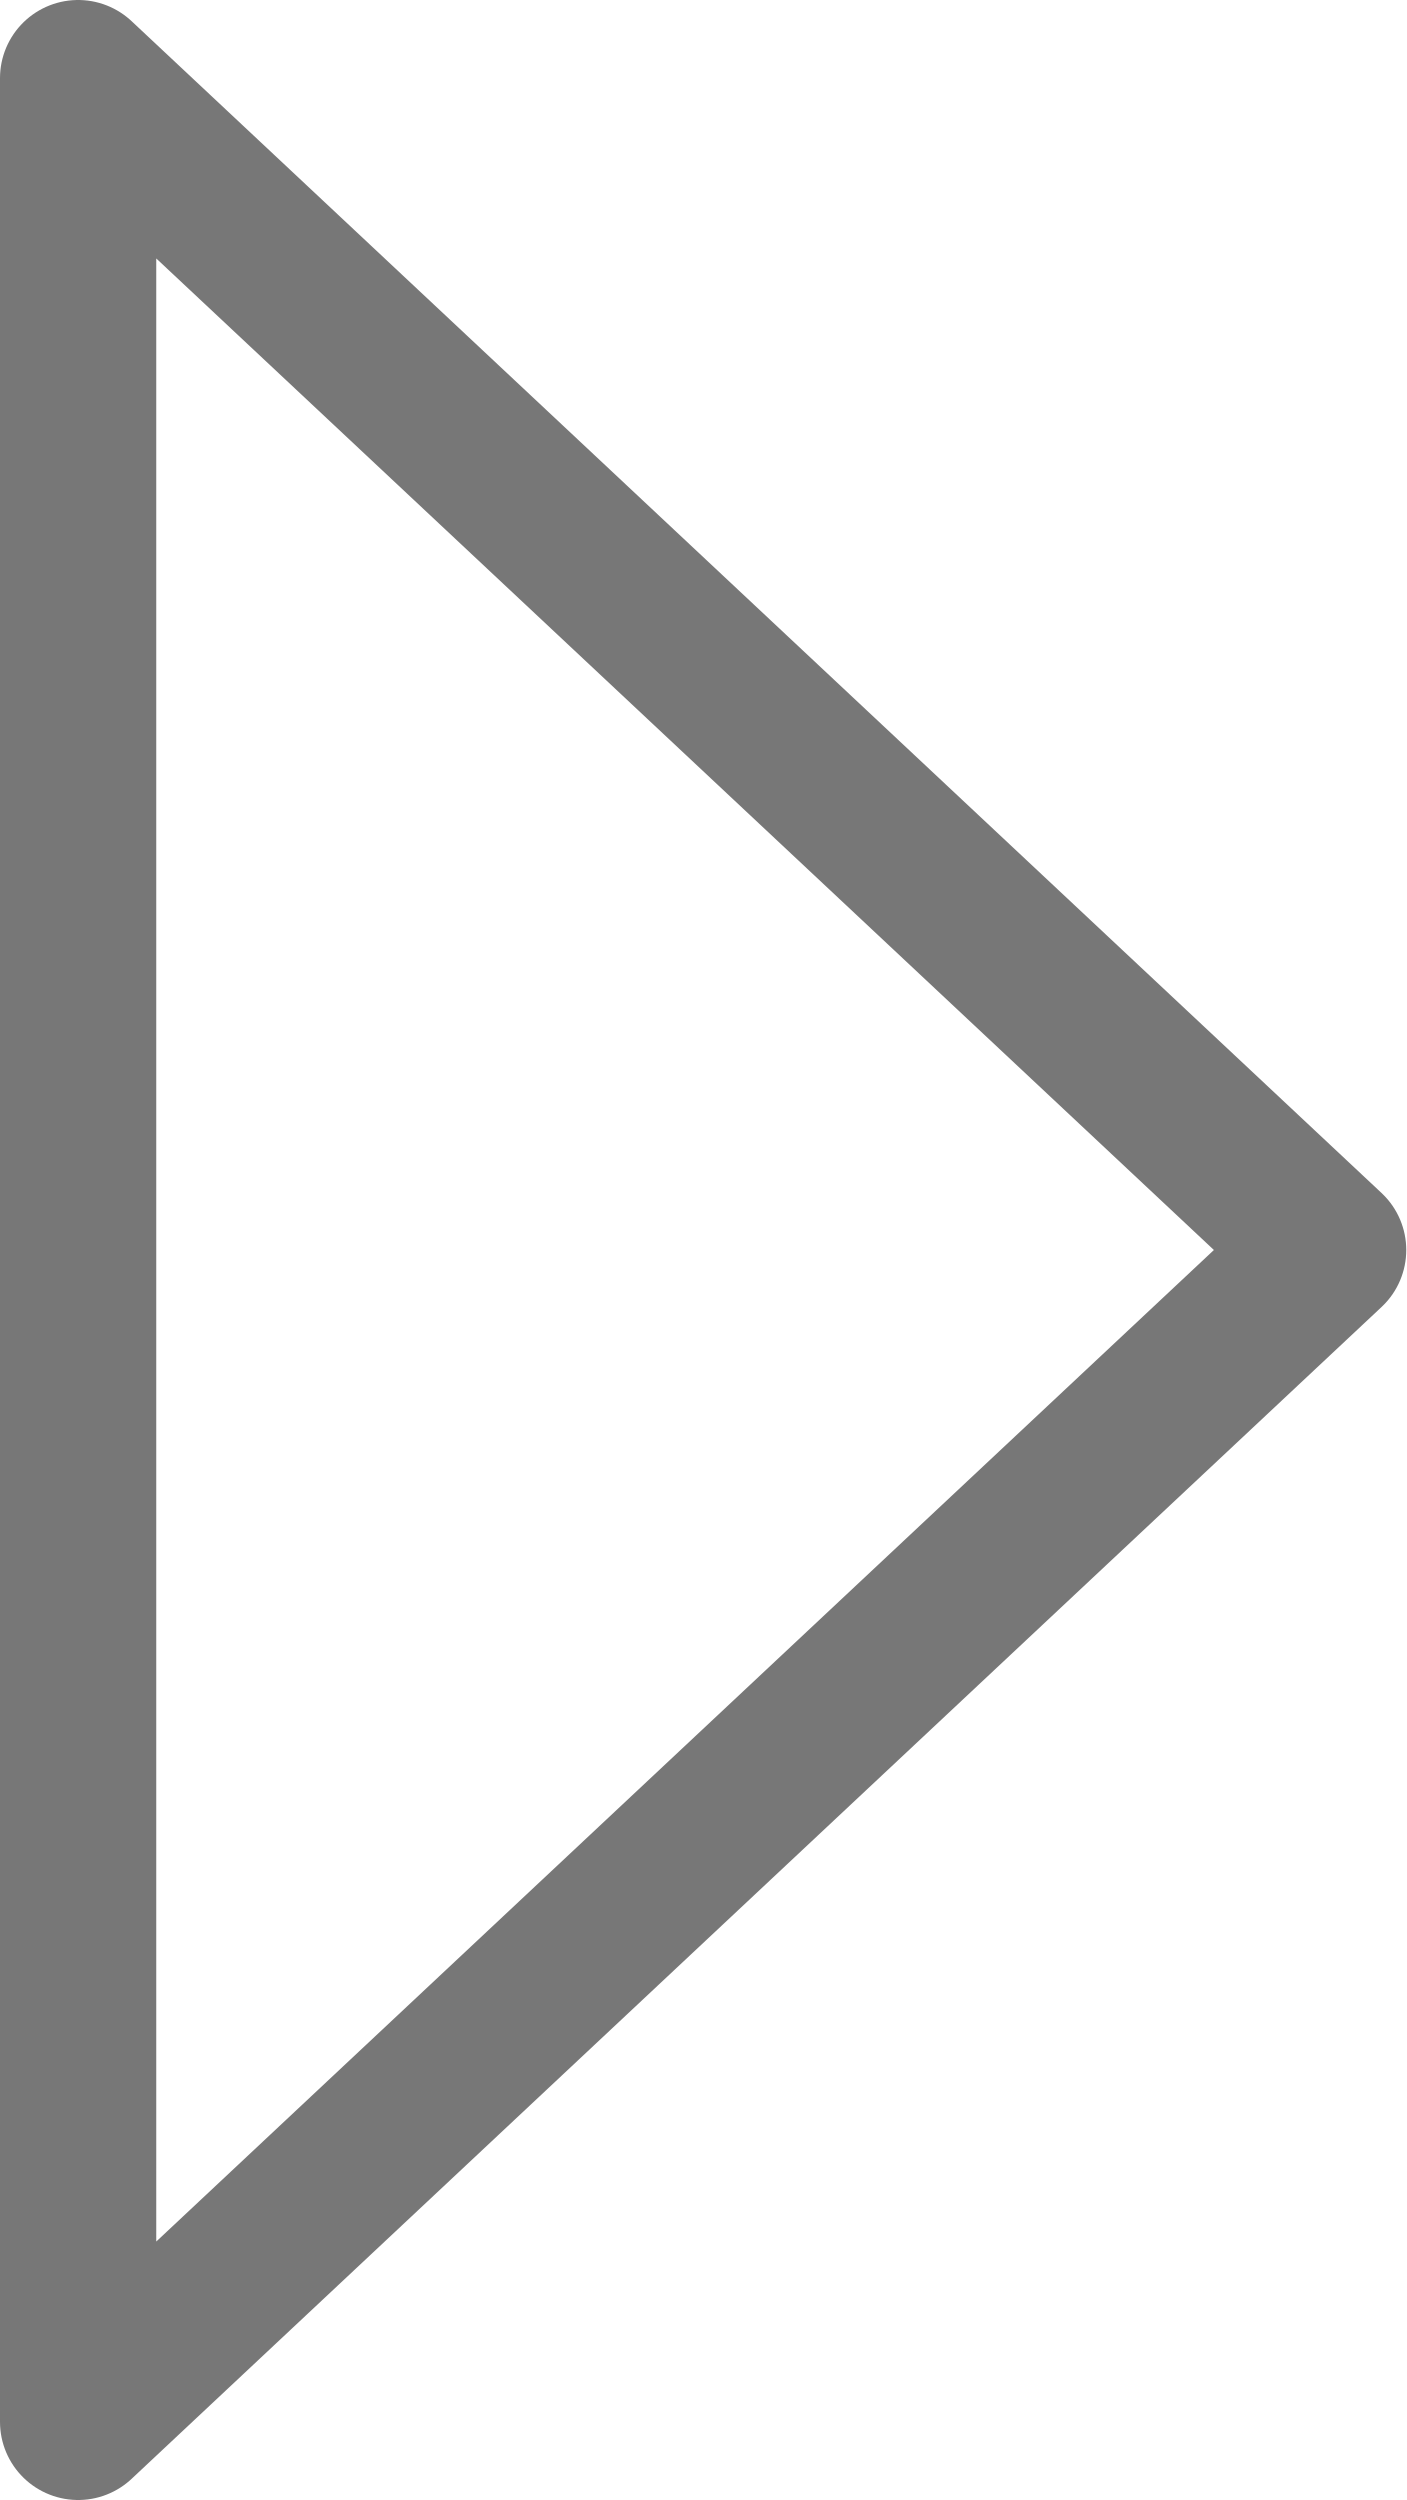
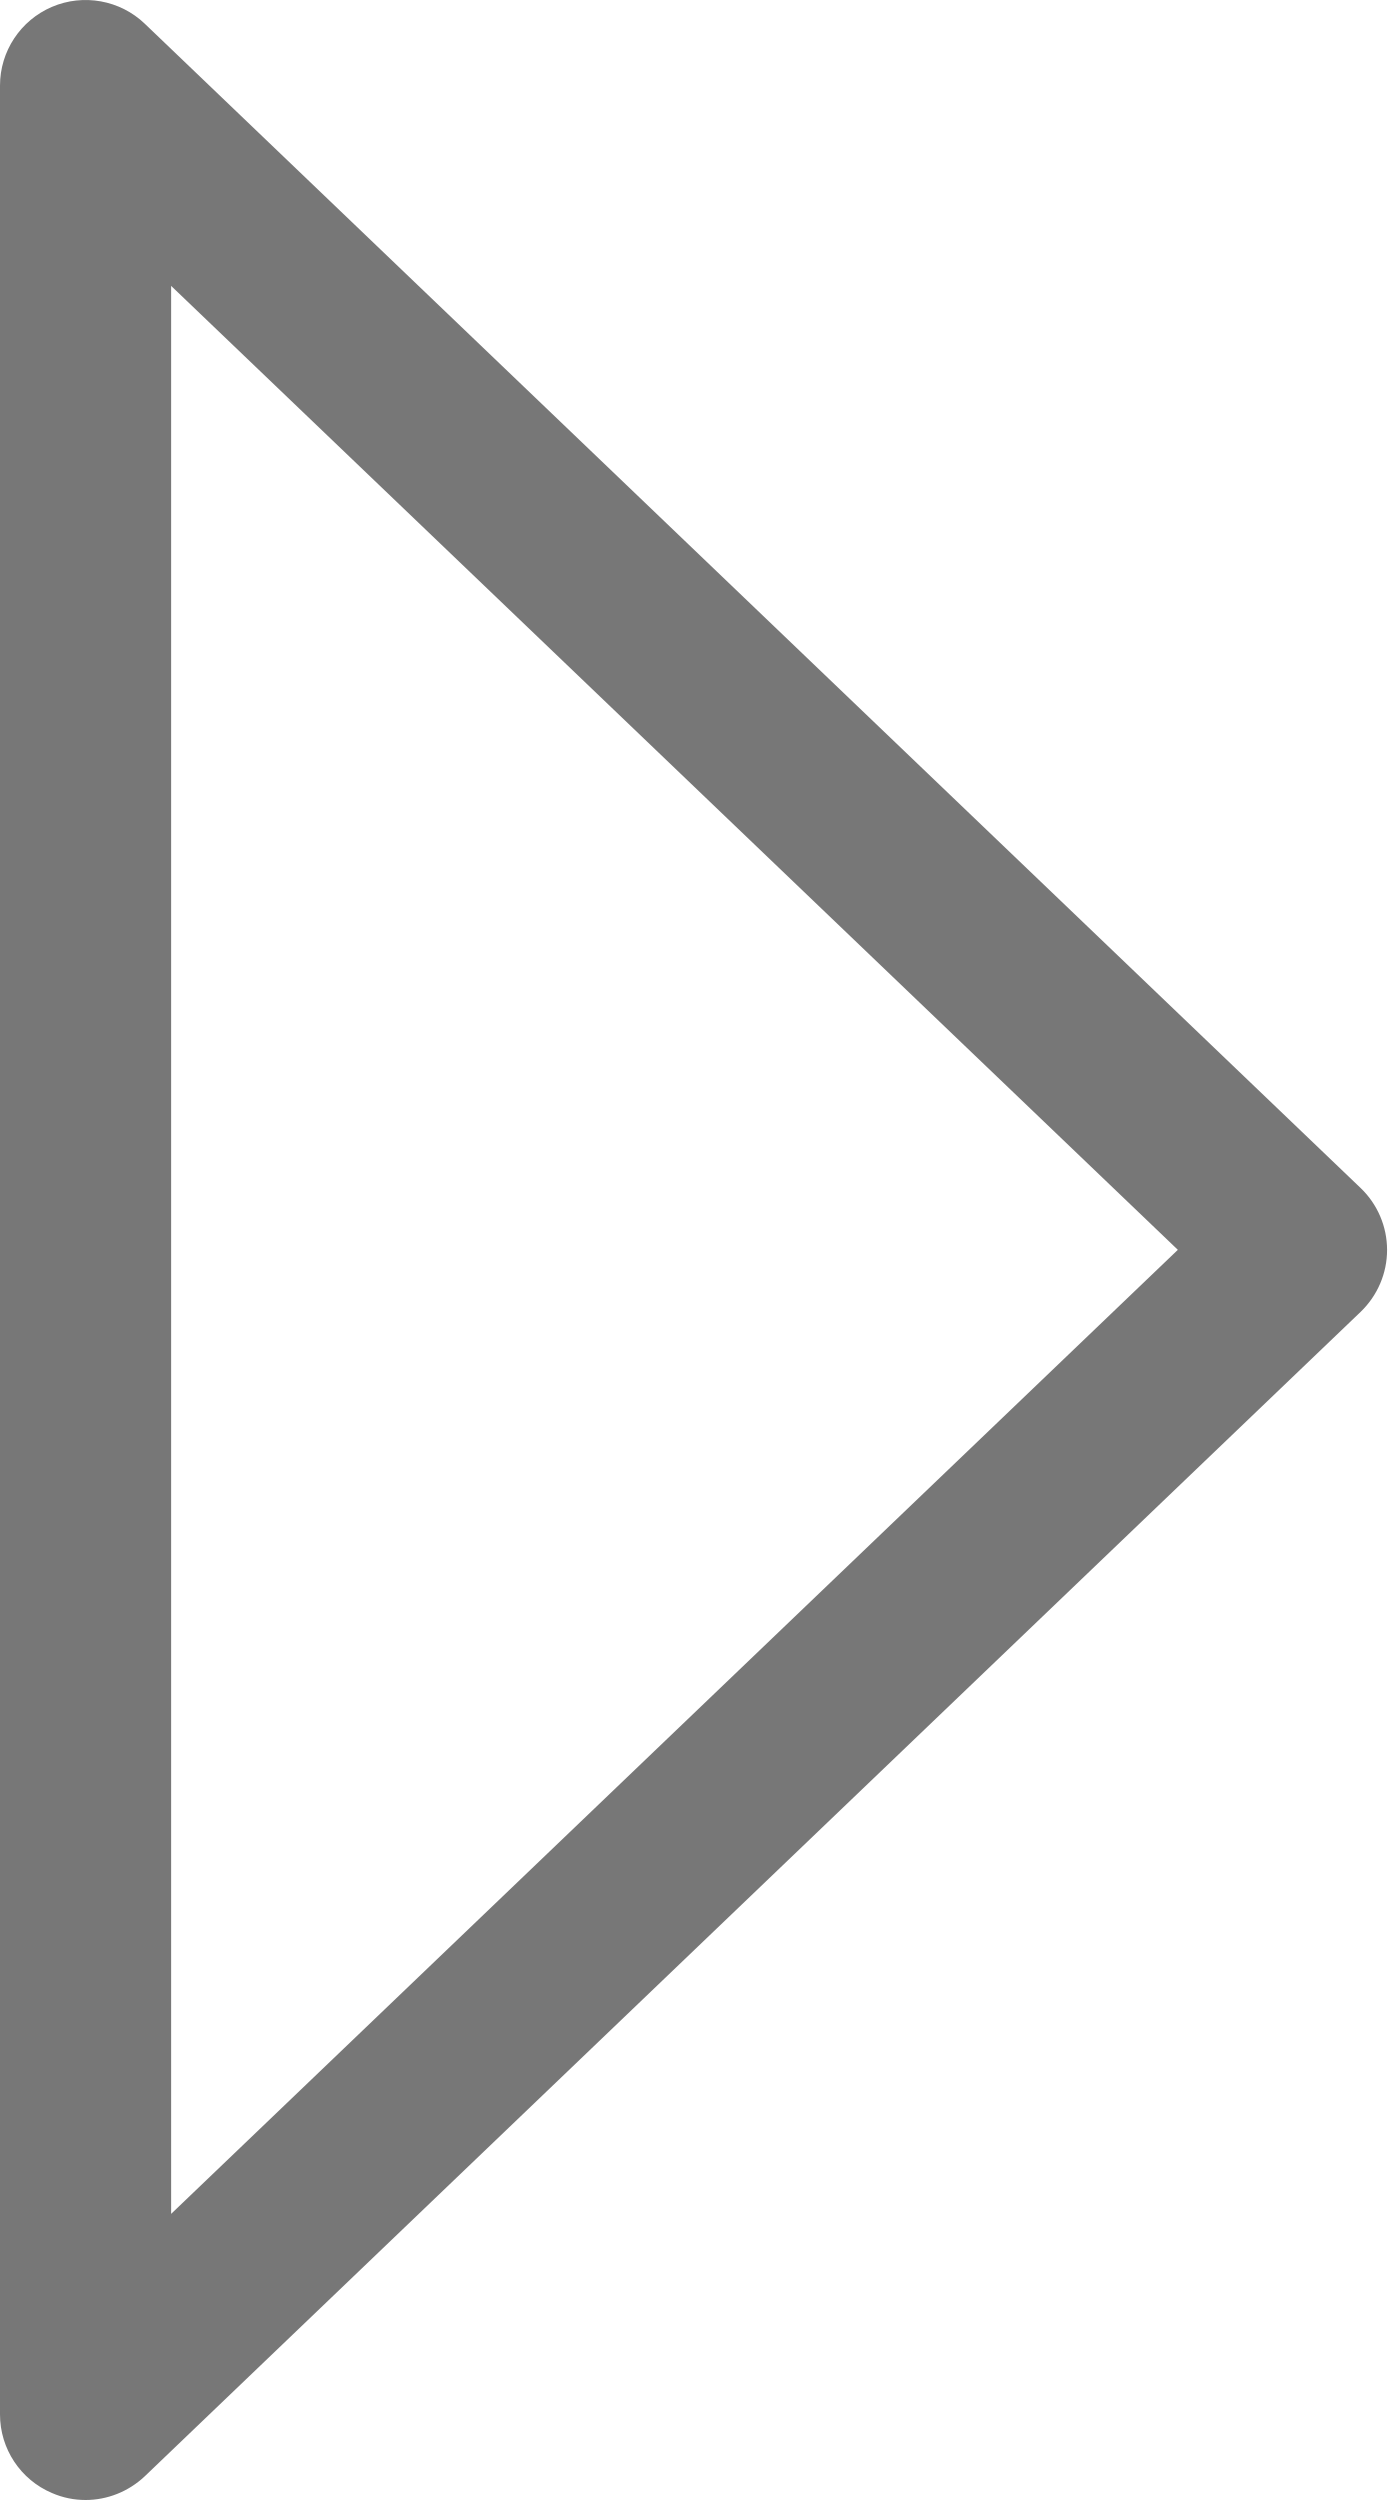
- <svg xmlns="http://www.w3.org/2000/svg" width="36" height="64" version="1.1" viewBox="0 0 36 64">
-   <path d="m2 2 l32 30 l-32 30 z" fill="none" stroke="#777" stroke-linejoin="round" stroke-width="4" />
+ <svg xmlns="http://www.w3.org/2000/svg" version="1.1" id="Ebene_1" x="0px" y="0px" width="12.158px" height="21.913px" viewBox="0 0 12.158 21.913" enable-background="new 0 0 12.158 21.913" xml:space="preserve">
+   <g>
+     <path fill="#777777" d="M0.75,21.913c-0.1,0-0.2-0.02-0.294-0.061C0.179,21.735,0,21.463,0,21.163V0.75   c0-0.3,0.179-0.572,0.456-0.69C0.73-0.057,1.052,0,1.269,0.208l10.658,10.206c0.147,0.141,0.231,0.337,0.231,0.542   s-0.084,0.4-0.231,0.542L1.269,21.705C1.126,21.84,0.939,21.913,0.75,21.913z M1.5,2.506v16.899l8.824-8.45L1.5,2.506z" />
+   </g>
</svg>
